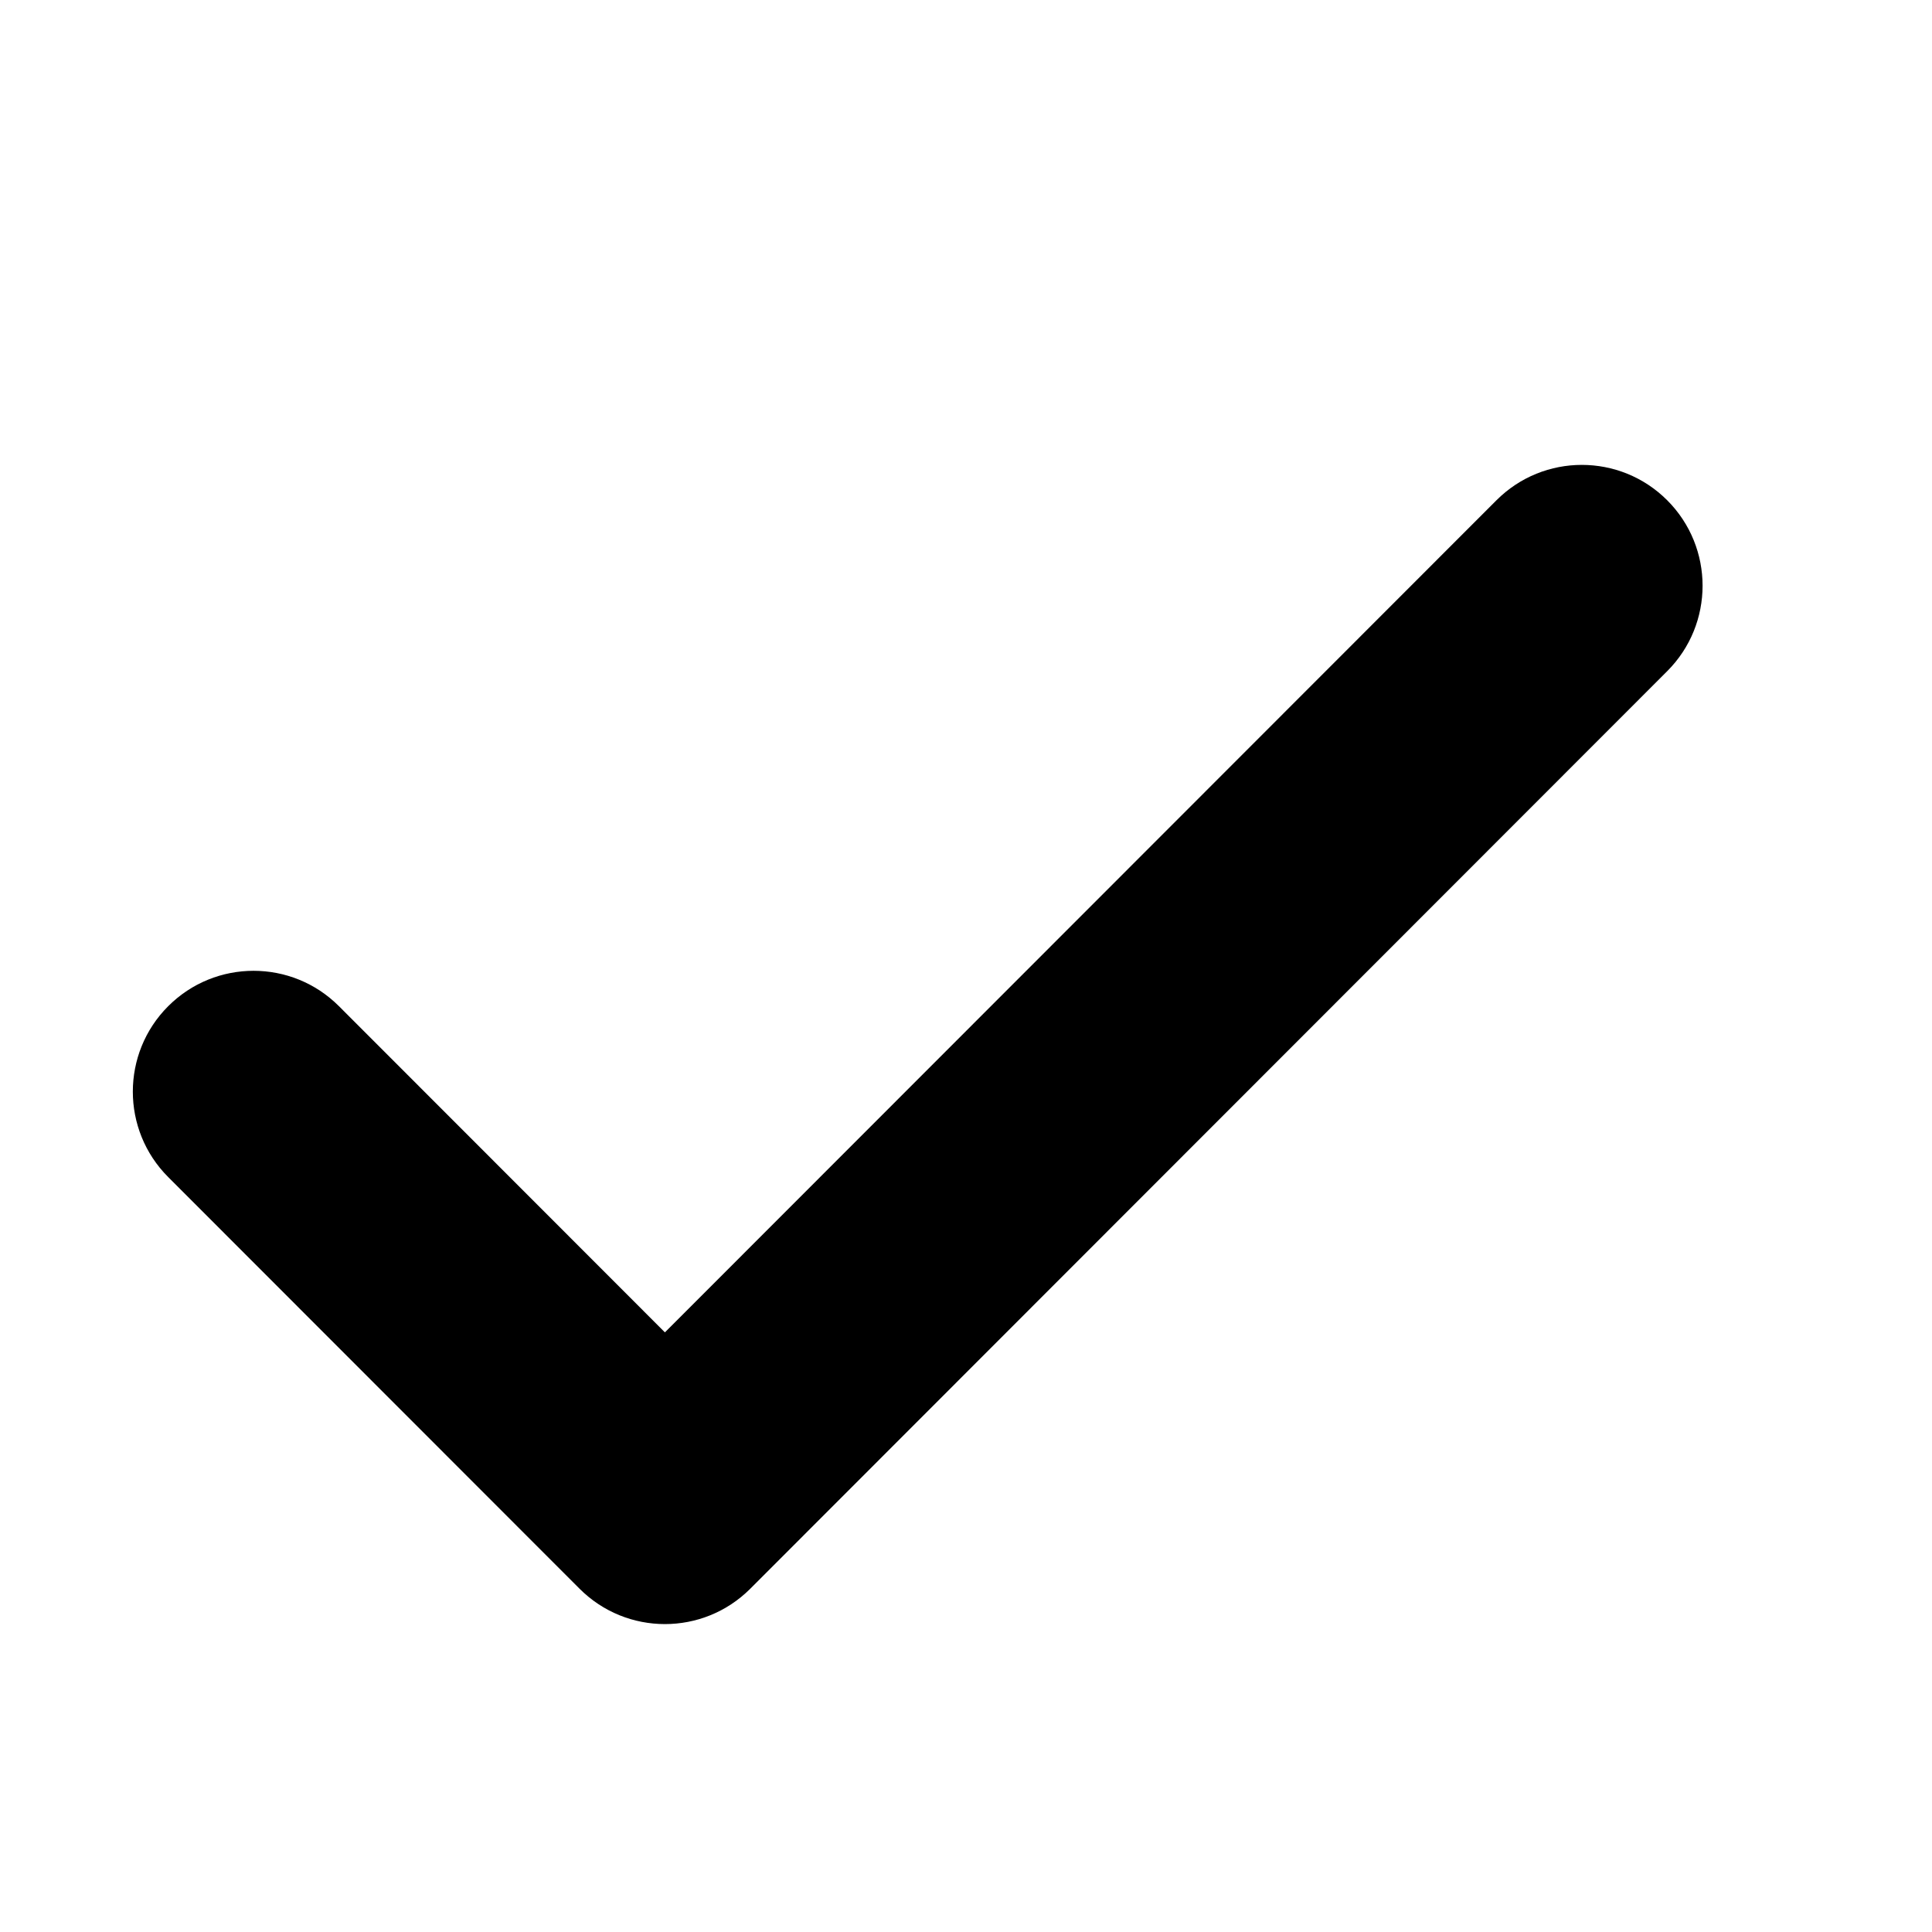
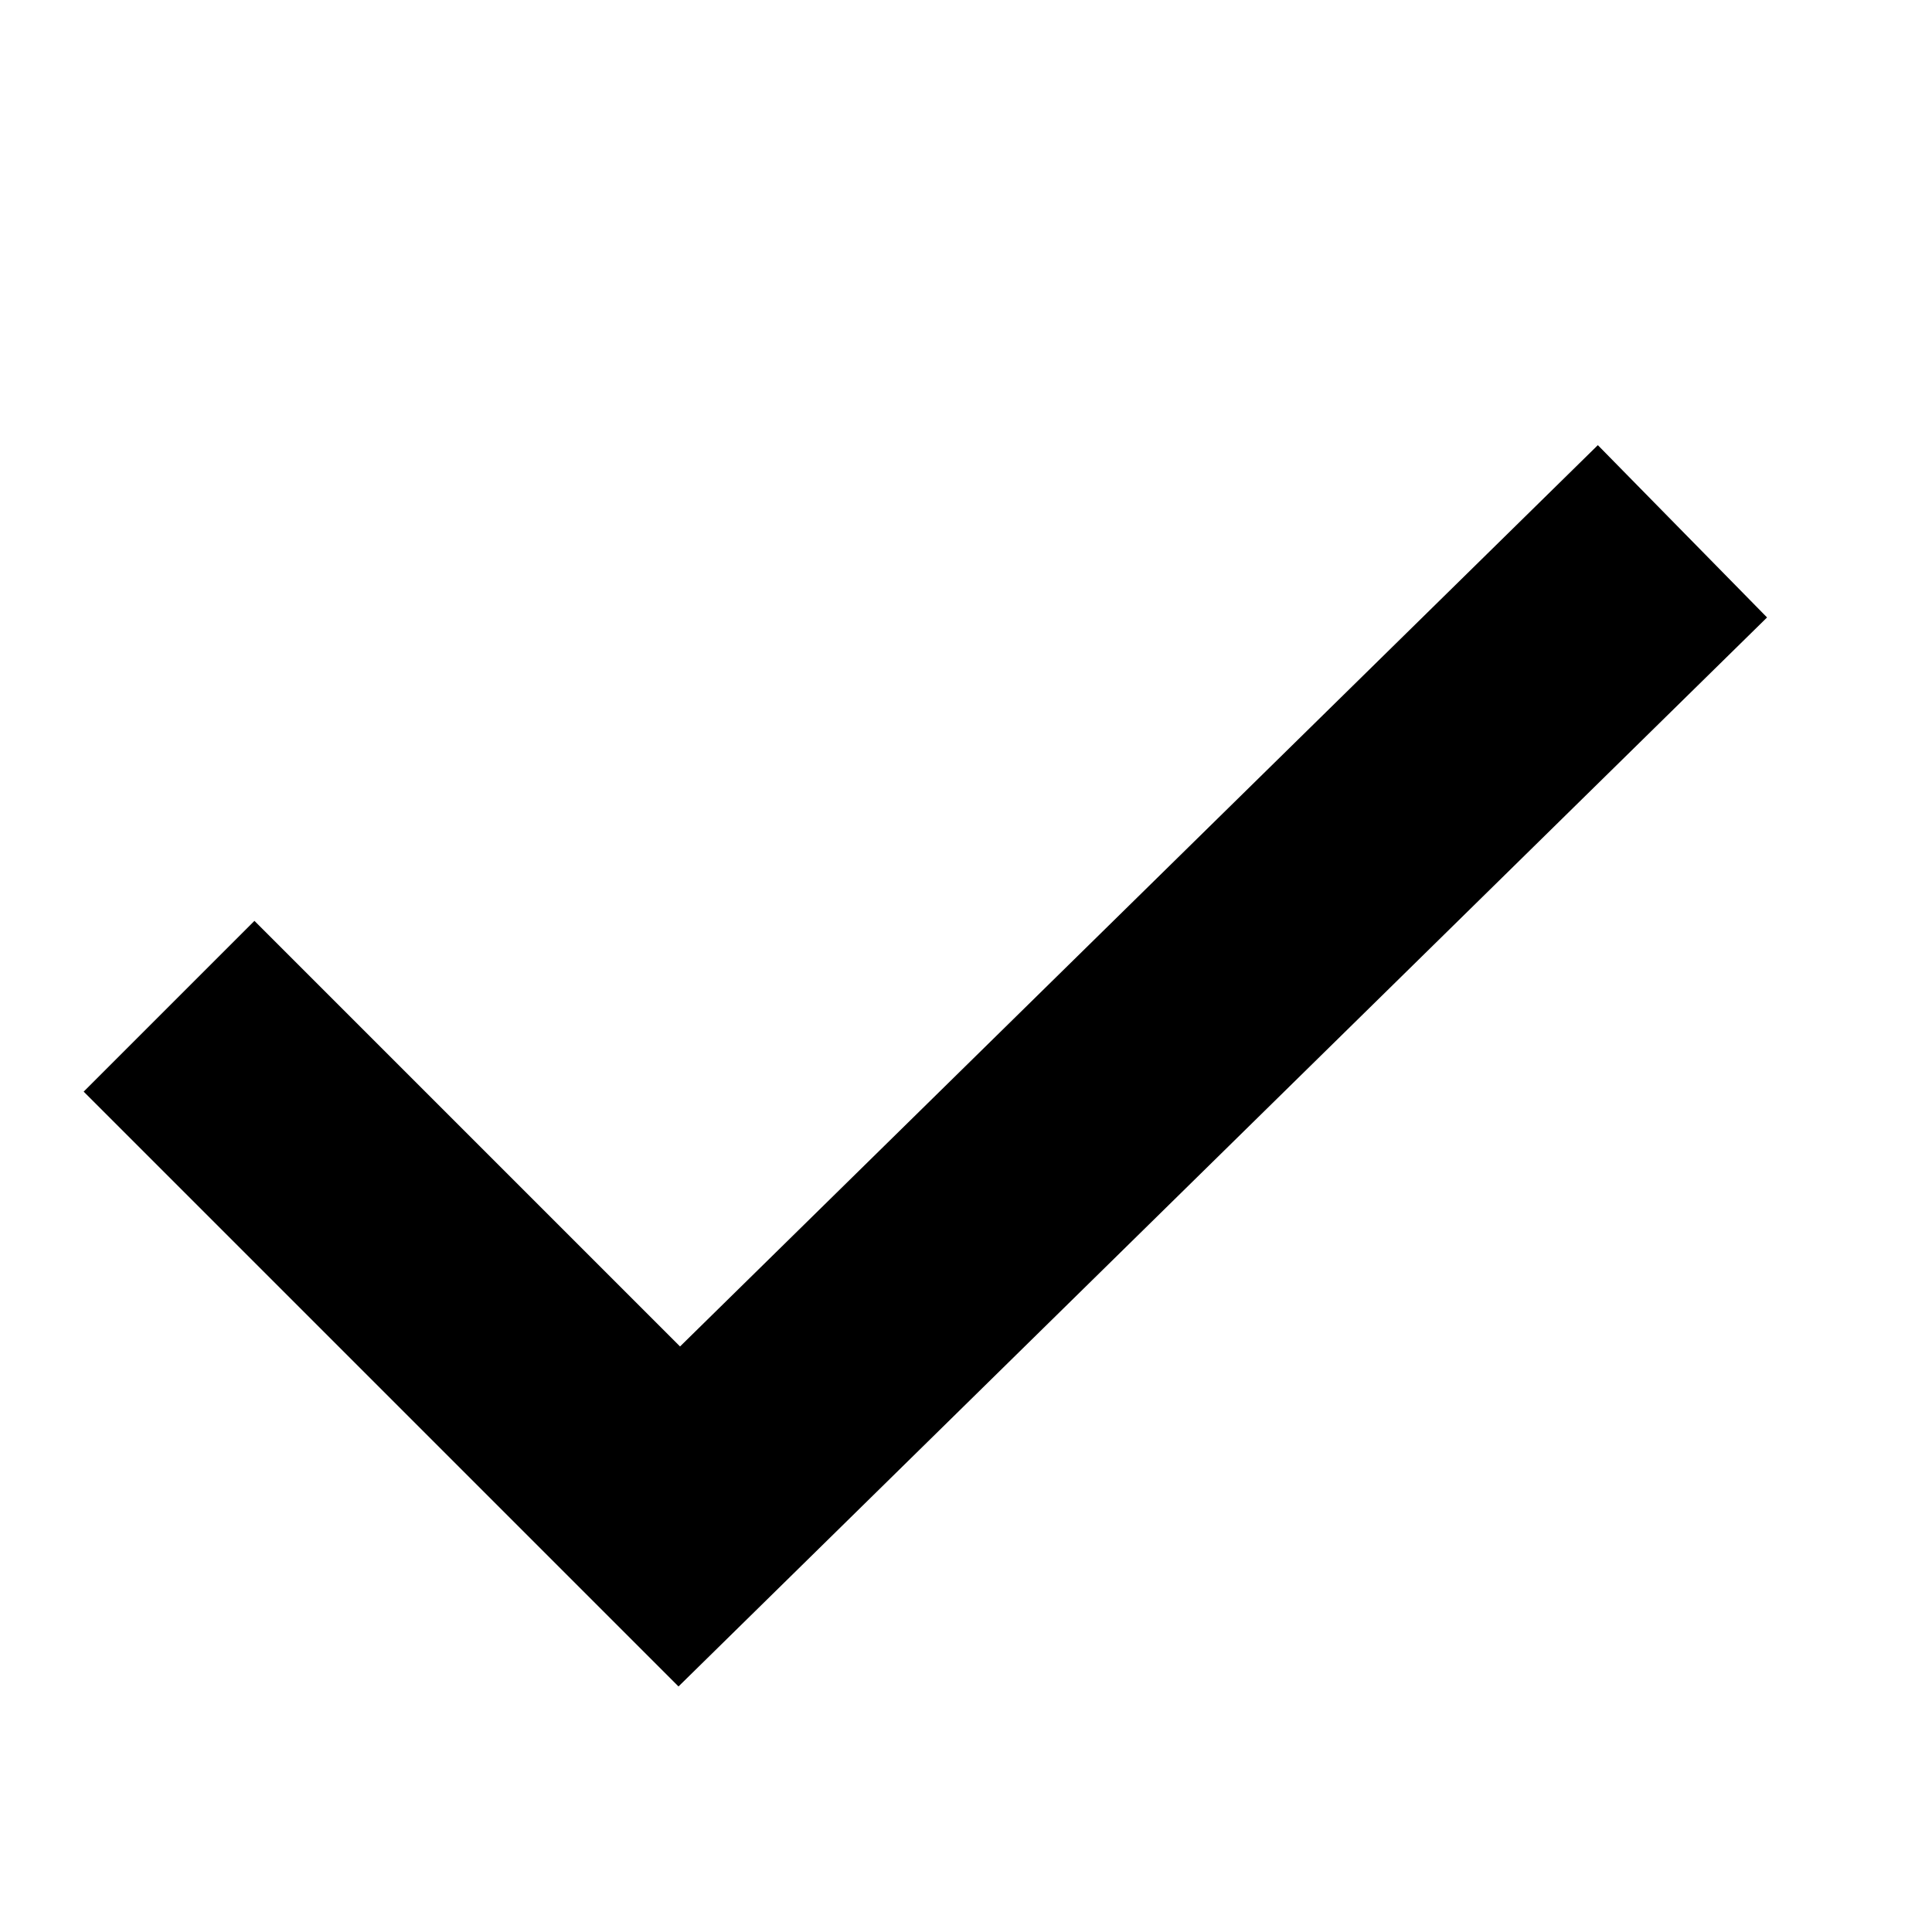
- <svg xmlns="http://www.w3.org/2000/svg" width="320" height="320" viewBox="0 0 320 320">
-   <path id="a" d="M56.142 166.657c-7.81-7.816-20.474-7.816-28.284 0-7.81 7.815-7.81 20.487 0 28.303l68.13 68.178c7.812 7.816 20.475 7.816 28.285 0l151.87-151.973c7.81-7.815 7.81-20.487 0-28.303-7.81-7.816-20.475-7.816-28.285 0L110.13 220.682l-53.988-54.025z" />
+ <svg xmlns="http://www.w3.org/2000/svg" xmlns:xlink="http://www.w3.org/1999/xlink" width="240" height="240" viewBox="0 0 240 240">
+   <defs>
+     <path id="a" d="M74.477 112.264L21.606 59.393.393 80.606l73.893 73.893L209.51 21.702 188.49.298z" />
+   </defs>
+   <use fill-rule="nonzero" xlink:href="#a" transform="translate(10 55)" />
</svg>
